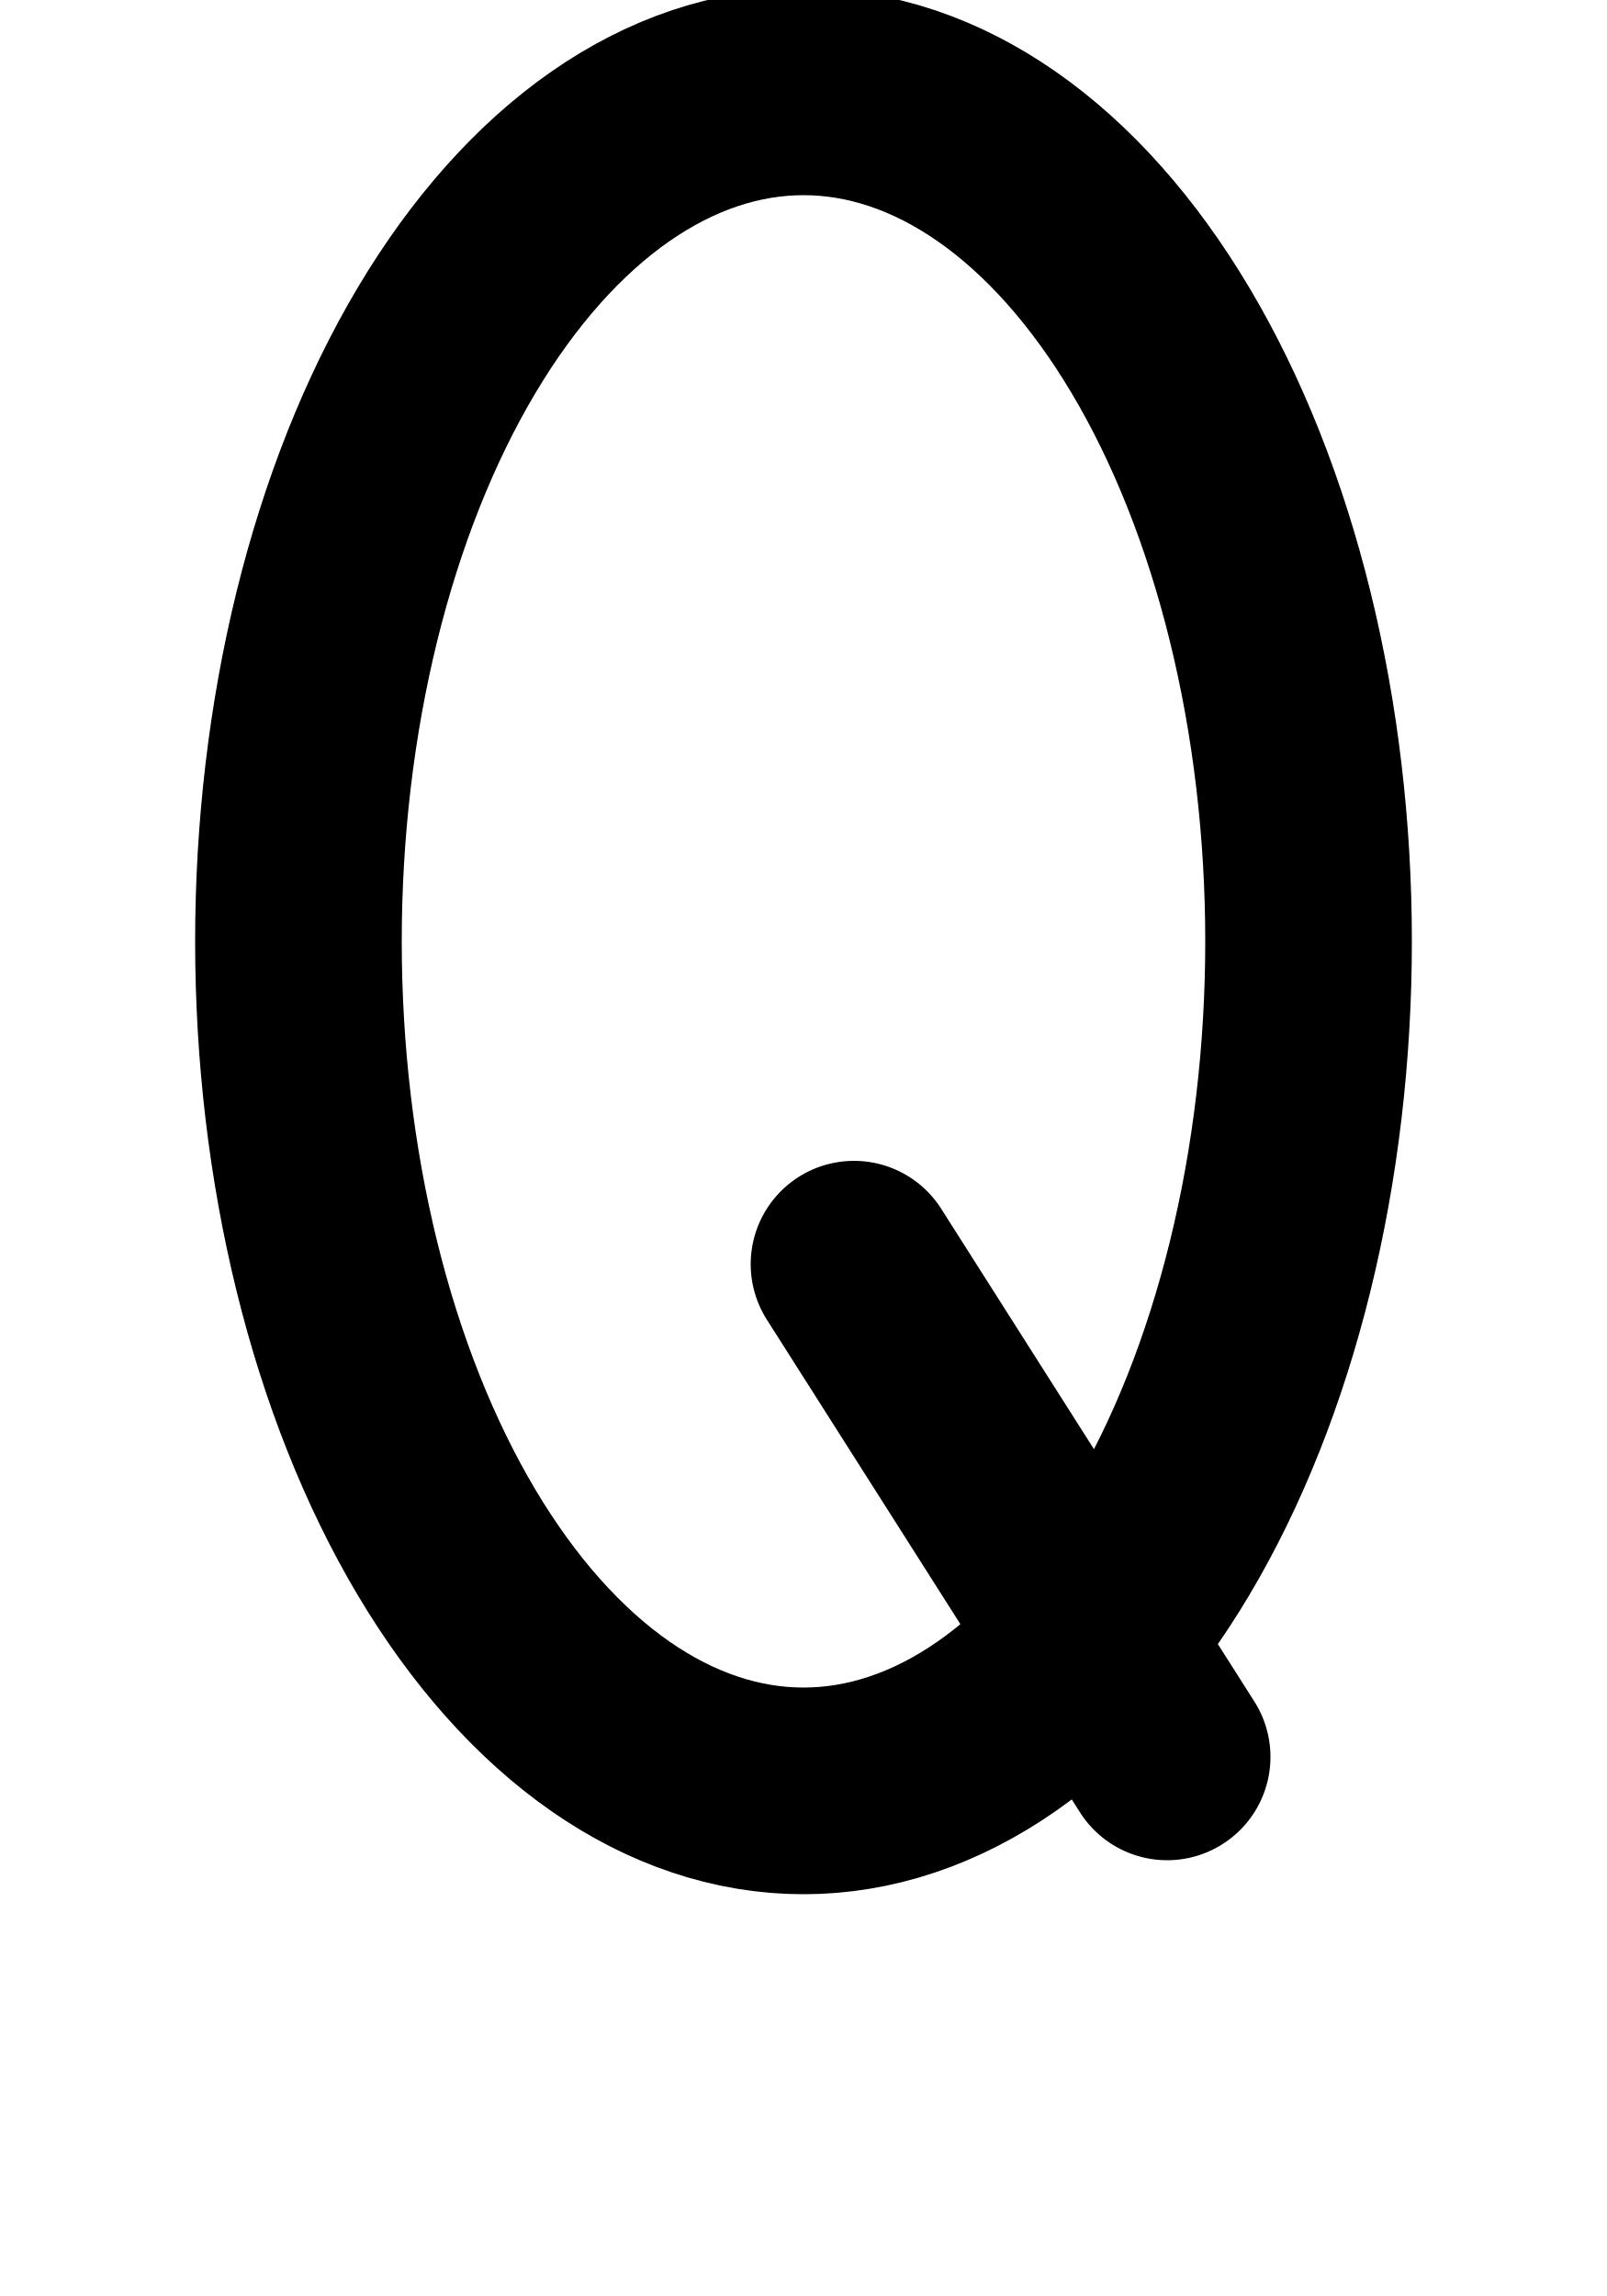
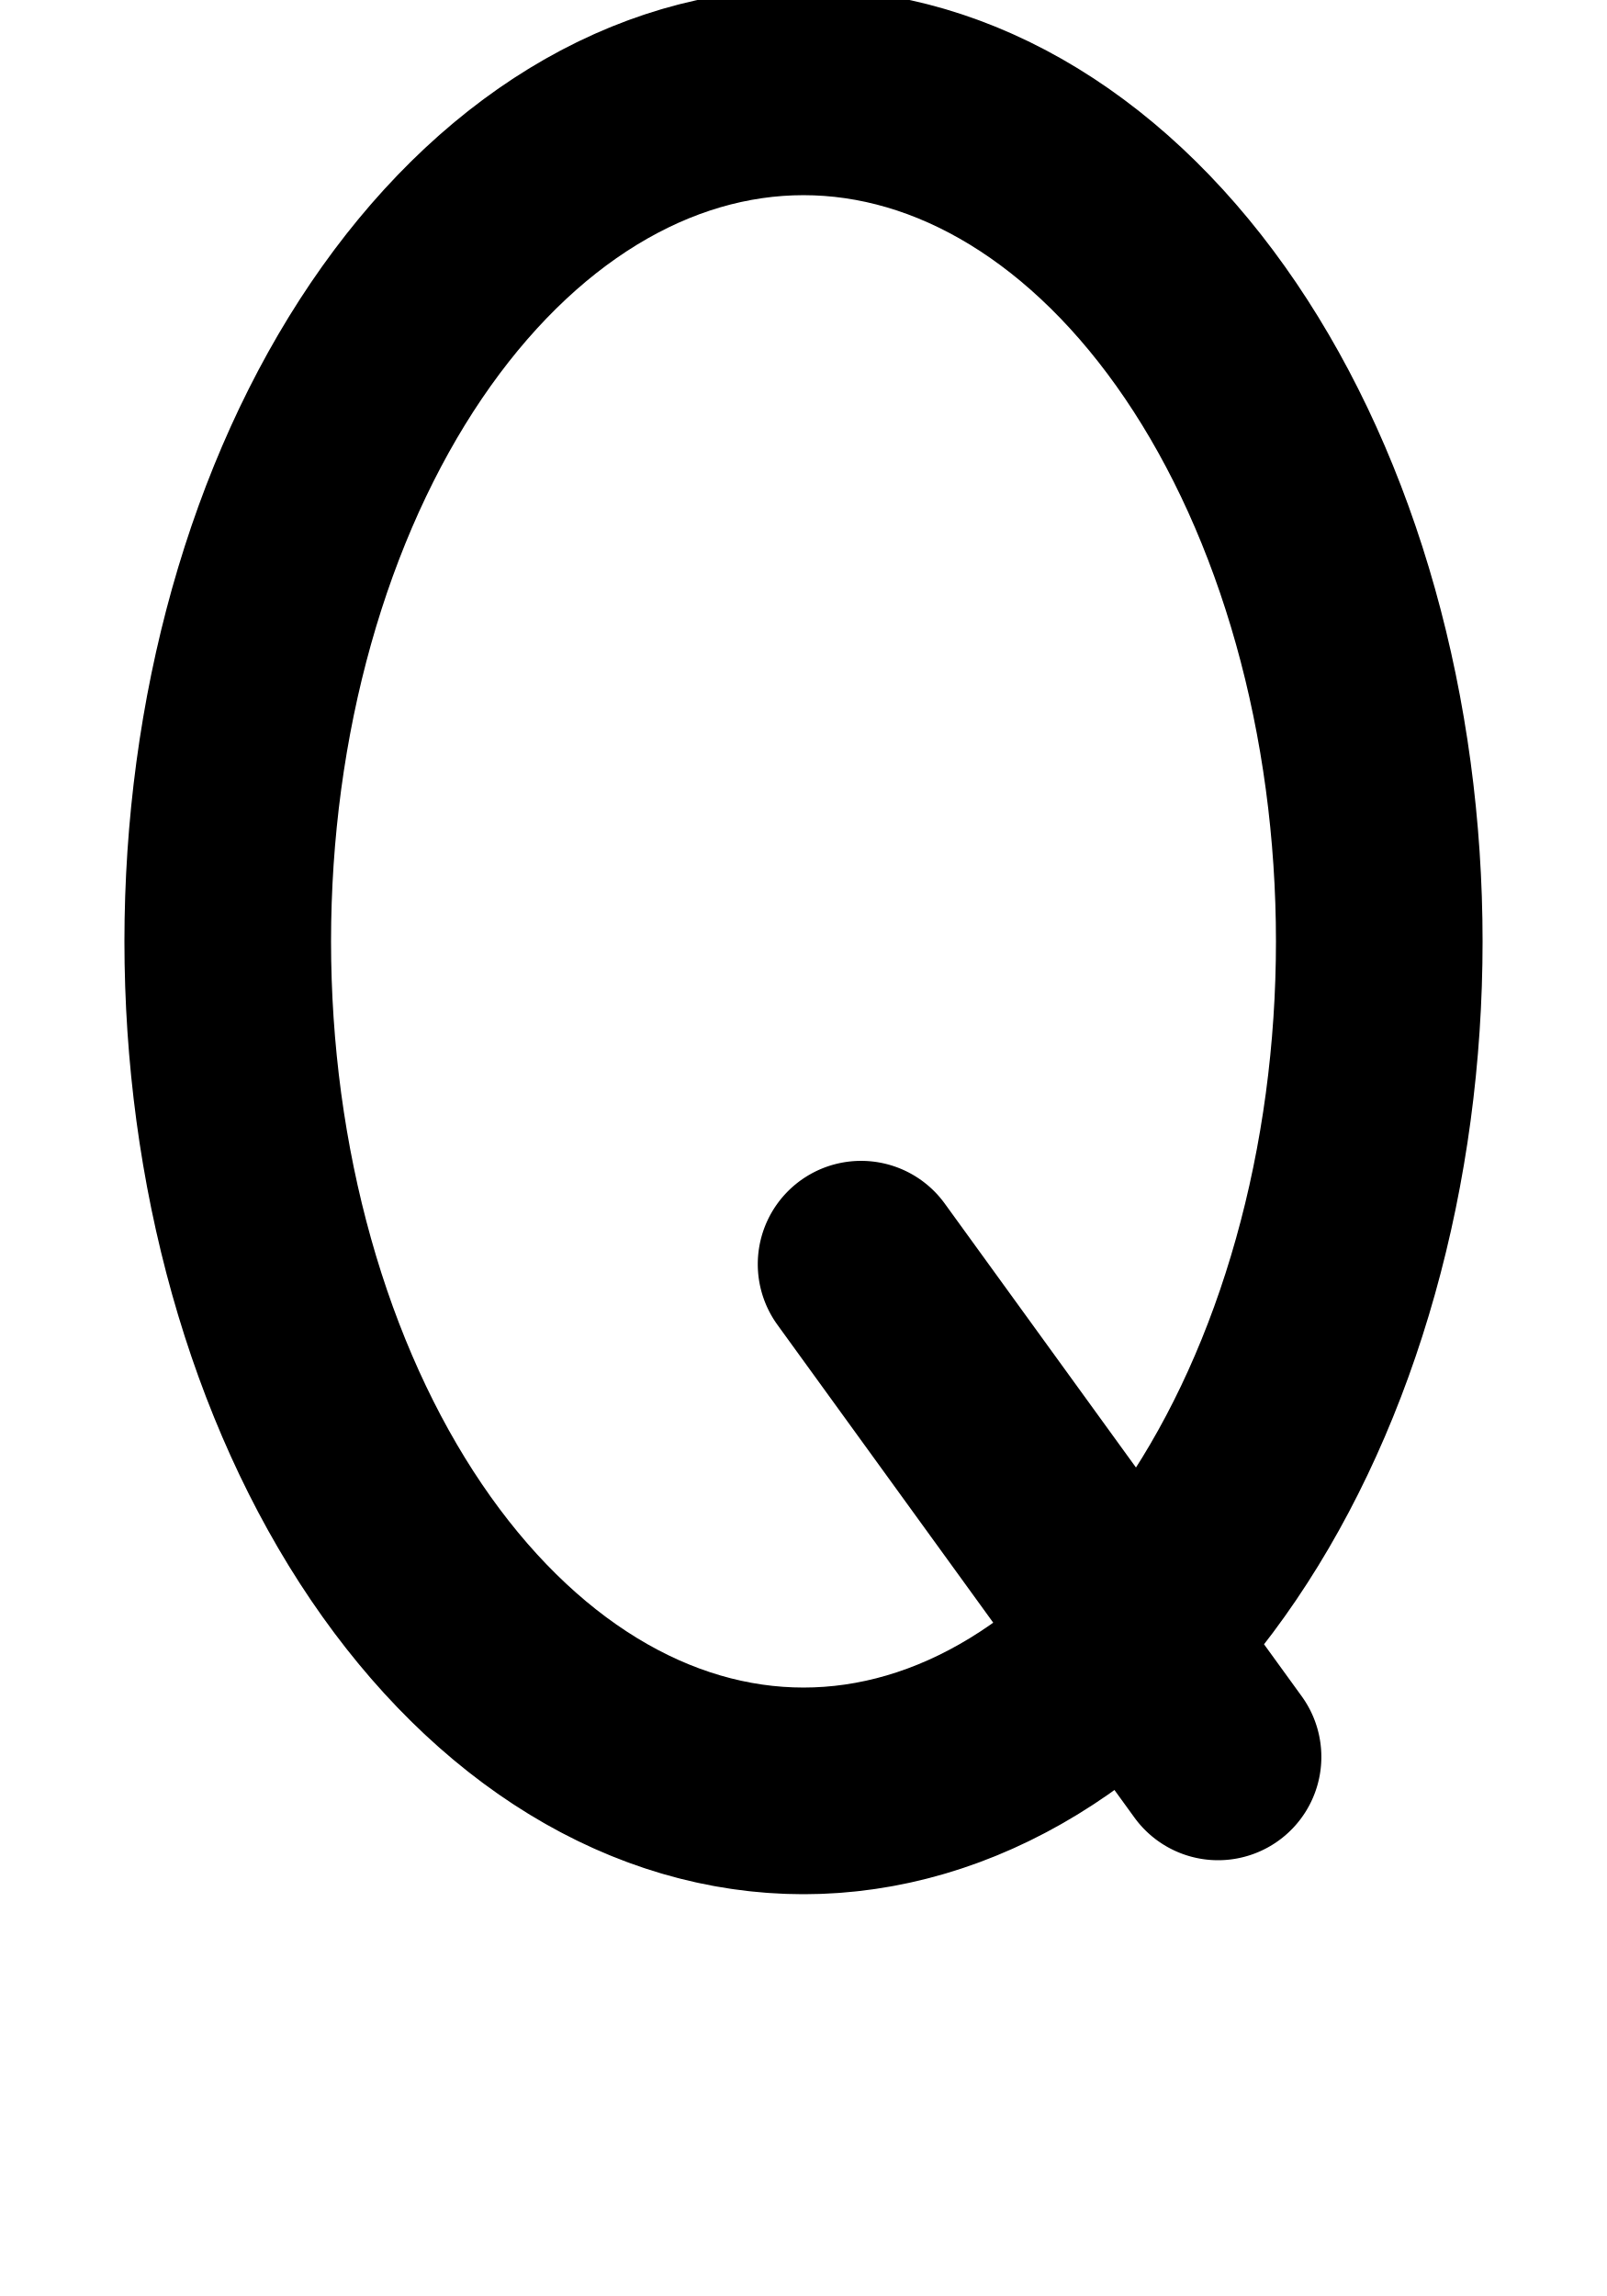
<svg xmlns="http://www.w3.org/2000/svg" viewBox="0 0 700.000 1000" width="700.000" height="1000">
-   <path d="M 614.999 409.672 L 614.933 400.591 L 614.923 399.934 L 614.724 390.860 L 614.705 390.202 L 614.374 381.138 L 614.345 380.480 L 613.882 371.433 L 613.843 370.773 L 613.248 361.747 L 613.199 361.086 L 612.473 352.088 L 612.414 351.424 L 611.557 342.458 L 611.488 341.793 L 610.500 332.865 L 610.420 332.196 L 609.302 323.312 L 609.212 322.641 L 607.965 313.805 L 607.864 313.130 L 606.488 304.349 L 606.376 303.670 L 604.872 294.948 L 604.749 294.265 L 603.118 285.608 L 602.983 284.920 L 601.227 276.333 L 601.079 275.639 L 599.198 267.127 L 599.038 266.429 L 597.033 257.997 L 596.859 257.293 L 594.732 248.946 L 594.545 248.236 L 592.296 239.980 L 592.095 239.263 L 589.726 231.102 L 589.510 230.378 L 587.023 222.318 L 586.791 221.587 L 584.187 213.631 L 583.938 212.893 L 581.220 205.047 L 580.954 204.301 L 578.121 196.570 L 577.837 195.816 L 574.893 188.204 L 574.590 187.442 L 571.535 179.954 L 571.212 179.183 L 568.049 171.823 L 567.705 171.043 L 564.436 163.816 L 564.070 163.028 L 560.696 155.938 L 560.307 155.140 L 556.830 148.192 L 556.416 147.385 L 552.840 140.582 L 552.400 139.766 L 548.725 133.113 L 548.258 132.288 L 544.487 125.788 L 543.991 124.954 L 540.126 118.612 L 539.600 117.769 L 535.644 111.589 L 535.085 110.738 L 531.041 104.722 L 530.448 103.863 L 526.317 98.017 L 525.689 97.150 L 521.473 91.476 L 520.808 90.603 L 516.511 85.104 L 515.806 84.225 L 511.430 78.905 L 510.684 78.022 L 506.232 72.885 L 505.442 71.998 L 500.916 67.046 L 500.081 66.157 L 495.485 61.393 L 494.603 60.504 L 489.938 55.931 L 489.006 55.044 L 484.276 50.666 L 483.294 49.783 L 478.501 45.601 L 477.466 44.724 L 472.613 40.741 L 471.524 39.875 L 466.615 36.093 L 465.469 35.240 L 460.507 31.662 L 459.304 30.824 L 454.291 27.452 L 453.031 26.635 L 447.970 23.471 L 446.652 22.678 L 441.546 19.724 L 440.170 18.960 L 435.023 16.217 L 433.589 15.486 L 428.403 12.957 L 426.913 12.264 L 421.692 9.949 L 420.922 9.617 L 420.147 9.298 L 414.893 7.200 L 414.098 6.891 L 413.296 6.597 L 408.014 4.716 L 407.193 4.433 L 406.367 4.166 L 401.059 2.503 L 400.215 2.248 L 399.366 2.010 L 394.035 0.567 L 393.170 0.342 L 392.301 0.135 L 386.951 -1.088 L 386.068 -1.280 L 385.181 -1.455 L 379.814 -2.456 L 378.916 -2.614 L 378.014 -2.754 L 372.634 -3.533 L 371.723 -3.655 L 370.809 -3.759 L 365.420 -4.316 L 364.499 -4.402 L 363.577 -4.468 L 358.181 -4.802 L 357.255 -4.850 L 356.328 -4.879 L 350.929 -4.990 L 350.000 -5.000 L 349.071 -4.990 L 343.672 -4.879 L 342.745 -4.850 L 341.819 -4.802 L 336.423 -4.468 L 335.501 -4.402 L 334.580 -4.316 L 329.191 -3.759 L 328.277 -3.655 L 327.366 -3.533 L 321.986 -2.754 L 321.084 -2.614 L 320.186 -2.456 L 314.819 -1.455 L 313.932 -1.280 L 313.049 -1.088 L 307.699 0.135 L 306.830 0.342 L 305.965 0.567 L 300.634 2.010 L 299.785 2.248 L 298.941 2.503 L 293.633 4.166 L 292.807 4.433 L 291.986 4.716 L 286.704 6.597 L 285.902 6.891 L 285.107 7.200 L 279.853 9.298 L 279.078 9.617 L 278.308 9.949 L 273.087 12.264 L 271.597 12.957 L 266.411 15.486 L 264.977 16.217 L 259.830 18.960 L 258.454 19.724 L 253.348 22.678 L 252.030 23.471 L 246.969 26.635 L 245.709 27.452 L 240.696 30.824 L 239.493 31.662 L 234.531 35.240 L 233.385 36.093 L 228.476 39.875 L 227.387 40.741 L 222.534 44.724 L 221.499 45.601 L 216.706 49.783 L 215.724 50.666 L 210.994 55.044 L 210.062 55.931 L 205.397 60.504 L 204.515 61.393 L 199.919 66.157 L 199.084 67.046 L 194.558 71.998 L 193.768 72.885 L 189.316 78.022 L 188.570 78.905 L 184.194 84.225 L 183.489 85.104 L 179.192 90.603 L 178.527 91.476 L 174.311 97.150 L 173.683 98.017 L 169.552 103.863 L 168.959 104.722 L 164.915 110.738 L 164.356 111.589 L 160.400 117.769 L 159.874 118.612 L 156.009 124.954 L 155.513 125.788 L 151.742 132.288 L 151.275 133.113 L 147.600 139.766 L 147.160 140.582 L 143.584 147.385 L 143.170 148.192 L 139.693 155.140 L 139.304 155.938 L 135.930 163.028 L 135.564 163.816 L 132.295 171.043 L 131.951 171.823 L 128.788 179.183 L 128.465 179.954 L 125.410 187.442 L 125.107 188.204 L 122.163 195.816 L 121.879 196.570 L 119.046 204.301 L 118.780 205.047 L 116.062 212.893 L 115.813 213.631 L 113.209 221.587 L 112.977 222.318 L 110.490 230.378 L 110.274 231.102 L 107.905 239.263 L 107.704 239.980 L 105.455 248.236 L 105.268 248.946 L 103.141 257.293 L 102.967 257.997 L 100.962 266.429 L 100.802 267.127 L 98.921 275.639 L 98.773 276.333 L 97.017 284.920 L 96.882 285.608 L 95.251 294.265 L 95.128 294.948 L 93.624 303.670 L 93.512 304.349 L 92.136 313.130 L 92.035 313.805 L 90.788 322.641 L 90.698 323.312 L 89.580 332.196 L 89.500 332.865 L 88.512 341.793 L 88.443 342.458 L 87.586 351.424 L 87.527 352.088 L 86.801 361.086 L 86.752 361.747 L 86.157 370.773 L 86.118 371.433 L 85.655 380.480 L 85.626 381.138 L 85.295 390.202 L 85.276 390.860 L 85.077 399.934 L 85.067 400.591 L 85.001 409.672 L 85.001 410.328 L 85.067 419.409 L 85.077 420.066 L 85.276 429.140 L 85.295 429.798 L 85.626 438.862 L 85.655 439.520 L 86.118 448.567 L 86.157 449.227 L 86.752 458.253 L 86.801 458.914 L 87.527 467.912 L 87.586 468.576 L 88.443 477.542 L 88.512 478.207 L 89.500 487.135 L 89.580 487.804 L 90.698 496.688 L 90.788 497.359 L 92.035 506.195 L 92.136 506.870 L 93.512 515.651 L 93.624 516.330 L 95.128 525.052 L 95.251 525.735 L 96.882 534.392 L 97.017 535.080 L 98.773 543.667 L 98.921 544.361 L 100.802 552.873 L 100.962 553.571 L 102.967 562.003 L 103.141 562.707 L 105.268 571.054 L 105.455 571.764 L 107.704 580.020 L 107.905 580.737 L 110.274 588.898 L 110.490 589.622 L 112.977 597.682 L 113.209 598.413 L 115.813 606.369 L 116.062 607.107 L 118.780 614.953 L 119.046 615.699 L 121.879 623.430 L 122.163 624.184 L 125.107 631.796 L 125.410 632.558 L 128.465 640.046 L 128.788 640.817 L 131.951 648.177 L 132.295 648.957 L 135.564 656.184 L 135.930 656.972 L 139.304 664.062 L 139.693 664.860 L 143.170 671.808 L 143.584 672.615 L 147.160 679.418 L 147.600 680.234 L 151.275 686.887 L 151.742 687.712 L 155.513 694.212 L 156.009 695.046 L 159.874 701.388 L 160.400 702.231 L 164.356 708.411 L 164.915 709.262 L 168.959 715.278 L 169.552 716.137 L 173.683 721.983 L 174.311 722.850 L 178.527 728.524 L 179.192 729.397 L 183.489 734.896 L 184.194 735.775 L 188.570 741.095 L 189.316 741.978 L 193.768 747.115 L 194.558 748.002 L 199.084 752.954 L 199.919 753.843 L 204.515 758.607 L 205.397 759.496 L 210.062 764.069 L 210.994 764.956 L 215.724 769.334 L 216.706 770.217 L 221.499 774.399 L 222.534 775.276 L 227.387 779.259 L 228.476 780.125 L 233.385 783.907 L 234.531 784.760 L 239.493 788.338 L 240.696 789.176 L 245.709 792.548 L 246.969 793.365 L 252.030 796.529 L 253.348 797.322 L 258.454 800.276 L 259.830 801.040 L 264.977 803.783 L 266.411 804.514 L 271.597 807.043 L 273.087 807.736 L 278.308 810.051 L 279.078 810.383 L 279.853 810.702 L 285.107 812.800 L 285.902 813.109 L 286.704 813.403 L 291.986 815.284 L 292.807 815.567 L 293.633 815.834 L 298.941 817.497 L 299.785 817.752 L 300.634 817.990 L 305.965 819.433 L 306.830 819.658 L 307.699 819.865 L 313.049 821.088 L 313.932 821.280 L 314.819 821.455 L 320.186 822.456 L 321.084 822.614 L 321.986 822.754 L 327.366 823.533 L 328.277 823.655 L 329.191 823.759 L 334.580 824.316 L 335.501 824.402 L 336.423 824.468 L 341.819 824.802 L 342.745 824.850 L 343.672 824.879 L 349.071 824.990 L 350.000 825.000 L 350.929 824.990 L 356.328 824.879 L 357.255 824.850 L 358.181 824.802 L 363.577 824.468 L 364.499 824.402 L 365.420 824.316 L 370.809 823.759 L 371.723 823.655 L 372.634 823.533 L 378.014 822.754 L 378.916 822.614 L 379.814 822.456 L 385.181 821.455 L 386.068 821.280 L 386.951 821.088 L 392.301 819.865 L 393.170 819.658 L 394.035 819.433 L 399.366 817.990 L 400.215 817.752 L 401.059 817.497 L 406.367 815.834 L 407.193 815.567 L 408.014 815.284 L 413.296 813.403 L 414.098 813.109 L 414.893 812.800 L 420.147 810.702 L 420.922 810.383 L 421.692 810.051 L 426.913 807.736 L 428.403 807.043 L 433.589 804.514 L 435.023 803.783 L 440.170 801.040 L 441.546 800.276 L 446.652 797.322 L 447.970 796.529 L 453.031 793.365 L 454.291 792.548 L 459.304 789.176 L 460.507 788.338 L 465.469 784.760 L 466.615 783.907 L 466.853 783.723 L 470.422 789.339 L 471.026 790.264 L 471.652 791.173 L 472.301 792.067 L 472.971 792.945 L 473.663 793.806 L 474.375 794.650 L 475.108 795.476 L 475.861 796.284 L 476.634 797.073 L 477.426 797.843 L 478.236 798.594 L 479.065 799.324 L 479.911 800.033 L 480.774 800.722 L 481.654 801.389 L 482.551 802.035 L 483.462 802.658 L 484.389 803.259 L 485.330 803.837 L 486.285 804.391 L 487.254 804.922 L 488.235 805.429 L 489.228 805.912 L 490.233 806.370 L 491.249 806.803 L 492.275 807.212 L 493.311 807.595 L 494.356 807.952 L 495.410 808.284 L 496.471 808.590 L 497.539 808.870 L 498.614 809.123 L 499.695 809.350 L 500.781 809.550 L 501.872 809.724 L 502.967 809.871 L 504.065 809.991 L 505.165 810.084 L 506.268 810.149 L 507.371 810.188 L 508.476 810.200 L 509.580 810.185 L 510.684 810.142 L 511.786 810.072 L 512.886 809.976 L 513.984 809.852 L 515.078 809.702 L 516.168 809.524 L 517.253 809.321 L 518.333 809.090 L 519.407 808.833 L 520.475 808.550 L 521.535 808.240 L 522.588 807.905 L 523.631 807.544 L 524.666 807.157 L 525.691 806.746 L 526.705 806.309 L 527.708 805.847 L 528.700 805.361 L 529.680 804.851 L 530.646 804.317 L 531.599 803.759 L 532.539 803.178 L 533.464 802.574 L 534.373 801.948 L 535.267 801.299 L 536.145 800.629 L 537.006 799.937 L 537.850 799.225 L 538.676 798.492 L 539.484 797.739 L 540.273 796.966 L 541.043 796.174 L 541.794 795.364 L 542.524 794.535 L 543.233 793.689 L 543.922 792.826 L 544.589 791.946 L 545.235 791.049 L 545.858 790.138 L 546.459 789.211 L 547.037 788.270 L 547.591 787.315 L 548.122 786.346 L 548.629 785.365 L 549.112 784.372 L 549.570 783.367 L 550.003 782.351 L 550.412 781.325 L 550.795 780.289 L 551.152 779.244 L 551.484 778.190 L 551.790 777.129 L 552.070 776.061 L 552.323 774.986 L 552.550 773.905 L 552.750 772.819 L 552.924 771.728 L 553.071 770.633 L 553.191 769.535 L 553.284 768.435 L 553.349 767.332 L 553.388 766.229 L 553.400 765.124 L 553.385 764.020 L 553.342 762.916 L 553.272 761.814 L 553.176 760.714 L 553.052 759.616 L 552.902 758.522 L 552.724 757.432 L 552.521 756.347 L 552.290 755.267 L 552.033 754.193 L 551.750 753.125 L 551.440 752.065 L 551.105 751.012 L 550.744 749.969 L 550.357 748.934 L 549.946 747.909 L 549.509 746.895 L 549.047 745.892 L 548.561 744.900 L 548.051 743.920 L 547.517 742.954 L 546.959 742.001 L 546.378 741.061 L 530.494 716.071 L 531.041 715.278 L 535.085 709.262 L 535.644 708.411 L 539.600 702.231 L 540.126 701.388 L 543.991 695.046 L 544.487 694.212 L 548.258 687.712 L 548.725 686.887 L 552.400 680.234 L 552.840 679.418 L 556.416 672.615 L 556.830 671.808 L 560.307 664.860 L 560.696 664.062 L 564.070 656.972 L 564.436 656.184 L 567.705 648.957 L 568.049 648.177 L 571.212 640.817 L 571.535 640.046 L 574.590 632.558 L 574.893 631.796 L 577.837 624.184 L 578.121 623.430 L 580.954 615.699 L 581.220 614.953 L 583.938 607.107 L 584.187 606.369 L 586.791 598.413 L 587.023 597.682 L 589.510 589.622 L 589.726 588.898 L 592.095 580.737 L 592.296 580.020 L 594.545 571.764 L 594.732 571.054 L 596.859 562.707 L 597.033 562.003 L 599.038 553.571 L 599.198 552.873 L 601.079 544.361 L 601.227 543.667 L 602.983 535.080 L 603.118 534.392 L 604.749 525.735 L 604.872 525.052 L 606.376 516.330 L 606.488 515.651 L 607.864 506.870 L 607.965 506.195 L 609.212 497.359 L 609.302 496.688 L 610.420 487.804 L 610.500 487.135 L 611.488 478.207 L 611.557 477.542 L 612.414 468.576 L 612.473 467.912 L 613.199 458.914 L 613.248 458.253 L 613.843 449.227 L 613.882 448.567 L 614.345 439.520 L 614.374 438.862 L 614.705 429.798 L 614.724 429.140 L 614.923 420.066 L 614.933 419.409 L 614.999 410.328 L 614.999 409.672 Z M 524.937 418.423 L 524.753 426.841 L 524.446 435.247 L 524.016 443.635 L 523.465 452.000 L 522.792 460.336 L 521.997 468.637 L 521.083 476.897 L 520.049 485.111 L 518.897 493.273 L 517.627 501.376 L 516.240 509.417 L 514.739 517.388 L 513.124 525.284 L 511.396 533.100 L 509.558 540.830 L 507.611 548.469 L 505.557 556.011 L 503.398 563.452 L 501.135 570.785 L 498.772 578.006 L 496.311 585.109 L 493.753 592.090 L 491.102 598.944 L 488.360 605.665 L 485.530 612.249 L 482.616 618.692 L 479.619 624.988 L 476.545 631.134 L 476.528 631.165 L 409.978 526.461 L 409.374 525.536 L 408.748 524.627 L 408.099 523.733 L 407.429 522.855 L 406.737 521.994 L 406.025 521.150 L 405.292 520.324 L 404.539 519.516 L 403.766 518.727 L 402.974 517.957 L 402.164 517.206 L 401.335 516.476 L 400.489 515.767 L 399.626 515.078 L 398.746 514.411 L 397.849 513.765 L 396.938 513.142 L 396.011 512.541 L 395.070 511.963 L 394.115 511.409 L 393.146 510.878 L 392.165 510.371 L 391.172 509.888 L 390.167 509.430 L 389.151 508.997 L 388.125 508.588 L 387.089 508.205 L 386.044 507.848 L 384.990 507.516 L 383.929 507.210 L 382.861 506.930 L 381.786 506.677 L 380.705 506.450 L 379.619 506.250 L 378.528 506.076 L 377.433 505.929 L 376.335 505.809 L 375.235 505.716 L 374.132 505.651 L 373.029 505.612 L 371.924 505.600 L 370.820 505.615 L 369.716 505.658 L 368.614 505.728 L 367.514 505.824 L 366.416 505.948 L 365.322 506.098 L 364.232 506.276 L 363.147 506.479 L 362.067 506.710 L 360.993 506.967 L 359.925 507.250 L 358.865 507.560 L 357.812 507.895 L 356.769 508.256 L 355.734 508.643 L 354.709 509.054 L 353.695 509.491 L 352.692 509.953 L 351.700 510.439 L 350.720 510.949 L 349.754 511.483 L 348.801 512.041 L 347.861 512.622 L 346.936 513.226 L 346.027 513.852 L 345.133 514.501 L 344.255 515.171 L 343.394 515.863 L 342.550 516.575 L 341.724 517.308 L 340.916 518.061 L 340.127 518.834 L 339.357 519.626 L 338.606 520.436 L 337.876 521.265 L 337.167 522.111 L 336.478 522.974 L 335.811 523.854 L 335.165 524.751 L 334.542 525.662 L 333.941 526.589 L 333.363 527.530 L 332.809 528.485 L 332.278 529.454 L 331.771 530.435 L 331.288 531.428 L 330.830 532.433 L 330.397 533.449 L 329.988 534.475 L 329.605 535.511 L 329.248 536.556 L 328.916 537.610 L 328.610 538.671 L 328.330 539.739 L 328.077 540.814 L 327.850 541.895 L 327.650 542.981 L 327.476 544.072 L 327.329 545.167 L 327.209 546.265 L 327.116 547.365 L 327.051 548.468 L 327.012 549.571 L 327.000 550.676 L 327.015 551.780 L 327.058 552.884 L 327.128 553.986 L 327.224 555.086 L 327.348 556.184 L 327.498 557.278 L 327.676 558.368 L 327.879 559.453 L 328.110 560.533 L 328.367 561.607 L 328.650 562.675 L 328.960 563.735 L 329.295 564.788 L 329.656 565.831 L 330.043 566.866 L 330.454 567.891 L 330.891 568.905 L 331.353 569.908 L 331.839 570.900 L 332.349 571.880 L 332.883 572.846 L 333.441 573.799 L 334.022 574.739 L 418.329 707.380 L 416.049 709.252 L 412.257 712.173 L 408.468 714.904 L 404.686 717.448 L 400.914 719.806 L 397.155 721.981 L 393.413 723.975 L 389.689 725.791 L 385.986 727.432 L 382.304 728.903 L 378.644 730.206 L 375.006 731.345 L 371.389 732.324 L 367.791 733.146 L 364.210 733.814 L 360.644 734.330 L 357.090 734.698 L 353.543 734.917 L 350.000 734.990 L 346.457 734.917 L 342.910 734.698 L 339.356 734.330 L 335.790 733.814 L 332.209 733.146 L 328.611 732.324 L 324.994 731.345 L 321.356 730.206 L 317.696 728.903 L 314.014 727.432 L 310.311 725.791 L 306.587 723.975 L 302.845 721.981 L 299.086 719.806 L 295.314 717.448 L 291.532 714.904 L 287.743 712.173 L 283.951 709.252 L 280.161 706.141 L 276.377 702.839 L 272.603 699.346 L 268.845 695.661 L 265.106 691.787 L 261.392 687.723 L 257.707 683.472 L 254.056 679.034 L 250.444 674.411 L 246.875 669.607 L 243.353 664.624 L 239.884 659.464 L 236.470 654.131 L 233.116 648.627 L 229.827 642.958 L 226.605 637.125 L 223.455 631.134 L 220.381 624.988 L 217.384 618.692 L 214.470 612.249 L 211.640 605.665 L 208.898 598.944 L 206.247 592.090 L 203.689 585.109 L 201.228 578.006 L 198.865 570.785 L 196.602 563.452 L 194.443 556.011 L 192.389 548.469 L 190.442 540.830 L 188.604 533.100 L 186.876 525.284 L 185.261 517.388 L 183.760 509.417 L 182.373 501.376 L 181.103 493.273 L 179.951 485.111 L 178.917 476.897 L 178.003 468.637 L 177.208 460.336 L 176.535 452.000 L 175.984 443.635 L 175.554 435.247 L 175.247 426.841 L 175.063 418.423 L 175.001 410.000 L 175.063 401.577 L 175.247 393.159 L 175.554 384.753 L 175.984 376.365 L 176.535 368.000 L 177.208 359.664 L 178.003 351.363 L 178.917 343.103 L 179.951 334.889 L 181.103 326.727 L 182.373 318.624 L 183.760 310.583 L 185.261 302.612 L 186.876 294.716 L 188.604 286.900 L 190.442 279.170 L 192.389 271.531 L 194.443 263.989 L 196.602 256.548 L 198.865 249.215 L 201.228 241.994 L 203.689 234.891 L 206.247 227.910 L 208.898 221.056 L 211.640 214.335 L 214.470 207.751 L 217.384 201.308 L 220.381 195.012 L 223.455 188.866 L 226.605 182.875 L 229.827 177.042 L 233.116 171.373 L 236.470 165.869 L 239.884 160.536 L 243.353 155.376 L 246.875 150.393 L 250.444 145.589 L 254.056 140.966 L 257.707 136.528 L 261.392 132.277 L 265.106 128.213 L 268.845 124.339 L 272.603 120.654 L 276.377 117.161 L 280.161 113.859 L 283.951 110.748 L 287.743 107.827 L 291.532 105.096 L 295.314 102.552 L 299.086 100.194 L 302.845 98.019 L 306.587 96.025 L 310.311 94.209 L 314.014 92.568 L 317.696 91.097 L 321.356 89.794 L 324.994 88.655 L 328.611 87.676 L 332.209 86.854 L 335.790 86.186 L 339.356 85.670 L 342.910 85.302 L 346.457 85.083 L 350.000 85.010 L 353.543 85.083 L 357.090 85.302 L 360.644 85.670 L 364.210 86.186 L 367.791 86.854 L 371.389 87.676 L 375.006 88.655 L 378.644 89.794 L 382.304 91.097 L 385.986 92.568 L 389.689 94.209 L 393.413 96.025 L 397.155 98.019 L 400.914 100.194 L 404.686 102.552 L 408.468 105.096 L 412.257 107.827 L 416.049 110.748 L 419.839 113.859 L 423.623 117.161 L 427.397 120.654 L 431.155 124.339 L 434.894 128.213 L 438.608 132.277 L 442.293 136.528 L 445.944 140.966 L 449.556 145.589 L 453.125 150.393 L 456.647 155.376 L 460.116 160.536 L 463.530 165.869 L 466.884 171.373 L 470.173 177.042 L 473.395 182.875 L 476.545 188.866 L 479.619 195.012 L 482.616 201.308 L 485.530 207.751 L 488.360 214.335 L 491.102 221.056 L 493.753 227.910 L 496.311 234.891 L 498.772 241.994 L 501.135 249.215 L 503.398 256.548 L 505.557 263.989 L 507.611 271.531 L 509.558 279.170 L 511.396 286.900 L 513.124 294.716 L 514.739 302.612 L 516.240 310.583 L 517.627 318.624 L 518.897 326.727 L 520.049 334.889 L 521.083 343.103 L 521.997 351.363 L 522.792 359.664 L 523.465 368.000 L 524.016 376.365 L 524.446 384.753 L 524.753 393.159 L 524.937 401.577 L 524.999 410.000 L 524.937 418.423 Z" fill="black" fill-rule="evenodd" />
+   <path d="M 645.798 409.626 L 645.723 400.545 L 645.710 399.797 L 645.484 390.722 L 645.459 389.973 L 645.081 380.909 L 645.044 380.159 L 644.516 371.111 L 644.466 370.360 L 643.787 361.335 L 643.724 360.583 L 642.896 351.584 L 642.820 350.831 L 641.842 341.865 L 641.753 341.110 L 640.627 332.182 L 640.525 331.425 L 639.250 322.541 L 639.134 321.781 L 637.712 312.945 L 637.582 312.183 L 636.014 303.402 L 635.870 302.637 L 634.156 293.915 L 633.998 293.147 L 632.139 284.490 L 631.966 283.718 L 629.963 275.131 L 629.775 274.356 L 627.631 265.844 L 627.427 265.065 L 625.142 256.634 L 624.922 255.851 L 622.497 247.505 L 622.260 246.718 L 619.697 238.462 L 619.443 237.671 L 616.743 229.510 L 616.472 228.714 L 613.637 220.654 L 613.347 219.854 L 610.379 211.898 L 610.070 211.094 L 606.971 203.248 L 606.642 202.439 L 603.413 194.708 L 603.064 193.894 L 599.707 186.282 L 599.336 185.463 L 595.854 177.975 L 595.461 177.152 L 591.855 169.793 L 591.439 168.965 L 587.712 161.738 L 587.272 160.906 L 583.425 153.816 L 582.960 152.980 L 578.997 146.032 L 578.506 145.192 L 574.428 138.389 L 573.910 137.545 L 569.721 130.892 L 569.174 130.045 L 564.876 123.546 L 564.300 122.697 L 559.894 116.355 L 559.288 115.504 L 554.778 109.323 L 554.141 108.471 L 549.530 102.455 L 548.859 101.602 L 544.149 95.756 L 543.445 94.903 L 538.639 89.229 L 537.900 88.378 L 533.001 82.879 L 532.226 82.031 L 527.237 76.711 L 526.424 75.867 L 521.348 70.729 L 520.497 69.890 L 515.338 64.938 L 514.447 64.106 L 509.206 59.342 L 508.275 58.519 L 502.957 53.946 L 501.985 53.134 L 496.592 48.755 L 495.578 47.955 L 490.114 43.773 L 489.057 42.989 L 483.525 39.006 L 482.426 38.238 L 476.829 34.457 L 475.687 33.710 L 470.029 30.132 L 468.843 29.407 L 463.128 26.035 L 461.899 25.336 L 456.129 22.172 L 454.858 21.501 L 449.037 18.547 L 447.725 17.907 L 441.857 15.165 L 440.504 14.559 L 434.592 12.030 L 433.200 11.462 L 427.248 9.148 L 425.819 8.620 L 419.830 6.521 L 418.366 6.036 L 412.344 4.156 L 410.848 3.717 L 404.796 2.054 L 403.270 1.664 L 397.193 0.221 L 395.641 -0.118 L 389.541 -1.340 L 387.966 -1.627 L 381.848 -2.628 L 380.254 -2.860 L 374.121 -3.639 L 372.512 -3.814 L 366.368 -4.371 L 364.748 -4.488 L 358.597 -4.822 L 356.970 -4.881 L 350.815 -4.993 L 349.185 -4.993 L 343.030 -4.881 L 341.403 -4.822 L 335.252 -4.488 L 333.632 -4.371 L 327.488 -3.814 L 325.879 -3.639 L 319.746 -2.860 L 318.152 -2.628 L 312.034 -1.627 L 310.459 -1.340 L 304.359 -0.118 L 302.807 0.221 L 296.730 1.664 L 295.204 2.054 L 289.152 3.717 L 287.656 4.156 L 281.634 6.036 L 280.170 6.521 L 274.181 8.620 L 272.752 9.148 L 266.800 11.462 L 265.408 12.030 L 259.496 14.559 L 258.143 15.165 L 252.275 17.907 L 250.963 18.547 L 245.142 21.501 L 243.871 22.172 L 238.101 25.336 L 236.872 26.035 L 231.157 29.407 L 229.971 30.132 L 224.313 33.710 L 223.171 34.457 L 217.574 38.238 L 216.475 39.006 L 210.943 42.989 L 209.886 43.773 L 204.422 47.955 L 203.408 48.755 L 198.015 53.134 L 197.043 53.946 L 191.725 58.519 L 190.794 59.342 L 185.553 64.106 L 184.662 64.938 L 179.503 69.890 L 178.652 70.729 L 173.576 75.867 L 172.763 76.711 L 167.774 82.031 L 166.999 82.879 L 162.100 88.378 L 161.361 89.229 L 156.555 94.903 L 155.851 95.756 L 151.141 101.602 L 150.470 102.455 L 145.859 108.471 L 145.222 109.323 L 140.712 115.504 L 140.106 116.355 L 135.700 122.697 L 135.124 123.546 L 130.826 130.045 L 130.279 130.892 L 126.090 137.545 L 125.572 138.389 L 121.494 145.192 L 121.003 146.032 L 117.040 152.980 L 116.575 153.816 L 112.728 160.906 L 112.288 161.738 L 108.561 168.965 L 108.145 169.793 L 104.539 177.152 L 104.146 177.975 L 100.664 185.463 L 100.293 186.282 L 96.936 193.894 L 96.587 194.708 L 93.358 202.439 L 93.029 203.248 L 89.930 211.094 L 89.621 211.898 L 86.653 219.854 L 86.363 220.654 L 83.528 228.714 L 83.257 229.510 L 80.557 237.671 L 80.303 238.462 L 77.740 246.718 L 77.503 247.505 L 75.078 255.851 L 74.858 256.634 L 72.573 265.065 L 72.369 265.844 L 70.225 274.356 L 70.037 275.131 L 68.034 283.718 L 67.861 284.490 L 66.002 293.147 L 65.844 293.915 L 64.130 302.637 L 63.986 303.402 L 62.418 312.183 L 62.288 312.945 L 60.866 321.781 L 60.750 322.541 L 59.475 331.425 L 59.373 332.182 L 58.247 341.110 L 58.158 341.865 L 57.180 350.831 L 57.104 351.584 L 56.276 360.583 L 56.213 361.335 L 55.534 370.360 L 55.484 371.111 L 54.956 380.159 L 54.919 380.909 L 54.541 389.973 L 54.516 390.722 L 54.290 399.797 L 54.277 400.545 L 54.202 409.626 L 54.202 410.374 L 54.277 419.455 L 54.290 420.203 L 54.516 429.278 L 54.541 430.027 L 54.919 439.091 L 54.956 439.841 L 55.484 448.889 L 55.534 449.640 L 56.213 458.665 L 56.276 459.417 L 57.104 468.416 L 57.180 469.169 L 58.158 478.135 L 58.247 478.890 L 59.373 487.818 L 59.475 488.575 L 60.750 497.459 L 60.866 498.219 L 62.288 507.055 L 62.418 507.817 L 63.986 516.598 L 64.130 517.363 L 65.844 526.085 L 66.002 526.853 L 67.861 535.510 L 68.034 536.282 L 70.037 544.869 L 70.225 545.644 L 72.369 554.156 L 72.573 554.935 L 74.858 563.366 L 75.078 564.149 L 77.503 572.495 L 77.740 573.282 L 80.303 581.538 L 80.557 582.329 L 83.257 590.490 L 83.528 591.286 L 86.363 599.346 L 86.653 600.146 L 89.621 608.102 L 89.930 608.906 L 93.029 616.752 L 93.358 617.561 L 96.587 625.292 L 96.936 626.106 L 100.293 633.718 L 100.664 634.537 L 104.146 642.025 L 104.539 642.848 L 108.145 650.207 L 108.561 651.035 L 112.288 658.262 L 112.728 659.094 L 116.575 666.184 L 117.040 667.020 L 121.003 673.968 L 121.494 674.808 L 125.572 681.611 L 126.090 682.455 L 130.279 689.108 L 130.826 689.955 L 135.124 696.454 L 135.700 697.303 L 140.106 703.645 L 140.712 704.496 L 145.222 710.677 L 145.859 711.529 L 150.470 717.545 L 151.141 718.398 L 155.851 724.244 L 156.555 725.097 L 161.361 730.771 L 162.100 731.622 L 166.999 737.121 L 167.774 737.969 L 172.763 743.289 L 173.576 744.133 L 178.652 749.271 L 179.503 750.110 L 184.662 755.062 L 185.553 755.894 L 190.794 760.658 L 191.725 761.481 L 197.043 766.054 L 198.015 766.866 L 203.408 771.245 L 204.422 772.045 L 209.886 776.227 L 210.943 777.011 L 216.475 780.994 L 217.574 781.762 L 223.171 785.543 L 224.313 786.290 L 229.971 789.868 L 231.157 790.593 L 236.872 793.965 L 238.101 794.664 L 243.871 797.828 L 245.142 798.499 L 250.963 801.453 L 252.275 802.093 L 258.143 804.835 L 259.496 805.441 L 265.408 807.970 L 266.800 808.538 L 272.752 810.852 L 274.181 811.380 L 280.170 813.479 L 281.634 813.964 L 287.656 815.844 L 289.152 816.283 L 295.204 817.946 L 296.730 818.336 L 302.807 819.779 L 304.359 820.118 L 310.459 821.340 L 312.034 821.627 L 318.152 822.628 L 319.746 822.860 L 325.879 823.639 L 327.488 823.814 L 333.632 824.371 L 335.252 824.488 L 341.403 824.822 L 343.030 824.881 L 349.185 824.993 L 350.815 824.993 L 356.970 824.881 L 358.597 824.822 L 364.748 824.488 L 366.368 824.371 L 372.512 823.814 L 374.121 823.639 L 380.254 822.860 L 381.848 822.628 L 387.966 821.627 L 389.541 821.340 L 395.641 820.118 L 397.193 819.779 L 403.270 818.336 L 404.796 817.946 L 410.848 816.283 L 412.344 815.844 L 418.366 813.964 L 419.830 813.479 L 425.819 811.380 L 427.248 810.852 L 433.200 808.538 L 434.592 807.970 L 440.504 805.441 L 441.857 804.835 L 447.725 802.093 L 449.037 801.453 L 454.858 798.499 L 456.129 797.828 L 461.899 794.664 L 463.128 793.965 L 468.843 790.593 L 470.029 789.868 L 475.687 786.290 L 476.829 785.543 L 482.426 781.762 L 483.525 780.994 L 485.447 779.611 L 494.136 791.604 L 494.795 792.490 L 495.476 793.360 L 496.177 794.213 L 496.900 795.048 L 497.642 795.866 L 498.405 796.665 L 499.187 797.445 L 499.988 798.205 L 500.807 798.946 L 501.644 799.666 L 502.499 800.366 L 503.370 801.045 L 504.258 801.701 L 505.162 802.336 L 506.081 802.949 L 507.014 803.539 L 507.962 804.105 L 508.924 804.649 L 509.899 805.168 L 510.886 805.663 L 511.885 806.134 L 512.895 806.581 L 513.916 807.002 L 514.947 807.399 L 515.987 807.769 L 517.036 808.115 L 518.093 808.434 L 519.158 808.727 L 520.230 808.994 L 521.308 809.235 L 522.391 809.449 L 523.479 809.637 L 524.572 809.798 L 525.668 809.932 L 526.768 810.039 L 527.869 810.119 L 528.972 810.171 L 530.077 810.197 L 531.181 810.196 L 532.285 810.168 L 533.388 810.112 L 534.489 810.030 L 535.588 809.920 L 536.684 809.783 L 537.777 809.620 L 538.865 809.430 L 539.948 809.213 L 541.025 808.970 L 542.096 808.700 L 543.160 808.405 L 544.217 808.083 L 545.265 807.735 L 546.304 807.362 L 547.334 806.963 L 548.354 806.539 L 549.363 806.091 L 550.361 805.617 L 551.347 805.119 L 552.320 804.598 L 553.281 804.052 L 554.227 803.483 L 555.160 802.891 L 556.077 802.277 L 556.980 801.640 L 557.866 800.981 L 558.736 800.300 L 559.589 799.599 L 560.424 798.876 L 561.242 798.134 L 562.041 797.371 L 562.821 796.589 L 563.581 795.788 L 564.322 794.969 L 565.042 794.132 L 565.742 793.277 L 566.421 792.406 L 567.077 791.518 L 567.712 790.614 L 568.325 789.695 L 568.915 788.762 L 569.481 787.814 L 570.025 786.852 L 570.544 785.877 L 571.039 784.890 L 571.510 783.891 L 571.957 782.881 L 572.378 781.860 L 572.775 780.829 L 573.145 779.789 L 573.491 778.740 L 573.810 777.683 L 574.103 776.618 L 574.370 775.546 L 574.611 774.468 L 574.825 773.385 L 575.013 772.297 L 575.174 771.204 L 575.308 770.108 L 575.415 769.008 L 575.495 767.907 L 575.547 766.804 L 575.573 765.699 L 575.572 764.595 L 575.544 763.491 L 575.488 762.388 L 575.406 761.287 L 575.296 760.188 L 575.159 759.092 L 574.996 757.999 L 574.806 756.911 L 574.589 755.828 L 574.346 754.751 L 574.076 753.680 L 573.781 752.616 L 573.459 751.559 L 573.111 750.511 L 572.738 749.472 L 572.339 748.442 L 571.915 747.422 L 571.467 746.413 L 570.993 745.415 L 570.495 744.429 L 569.974 743.456 L 569.428 742.495 L 568.859 741.549 L 568.267 740.616 L 567.653 739.699 L 567.016 738.796 L 550.603 716.145 L 554.141 711.529 L 554.778 710.677 L 559.288 704.496 L 559.894 703.645 L 564.300 697.303 L 564.876 696.454 L 569.174 689.955 L 569.721 689.108 L 573.910 682.455 L 574.428 681.611 L 578.506 674.808 L 578.997 673.968 L 582.960 667.020 L 583.425 666.184 L 587.272 659.094 L 587.712 658.262 L 591.439 651.035 L 591.855 650.207 L 595.461 642.848 L 595.854 642.025 L 599.336 634.537 L 599.707 633.718 L 603.064 626.106 L 603.413 625.292 L 606.642 617.561 L 606.971 616.752 L 610.070 608.906 L 610.379 608.102 L 613.347 600.146 L 613.637 599.346 L 616.472 591.286 L 616.743 590.490 L 619.443 582.329 L 619.697 581.538 L 622.260 573.282 L 622.497 572.495 L 624.922 564.149 L 625.142 563.366 L 627.427 554.935 L 627.631 554.156 L 629.775 545.644 L 629.963 544.869 L 631.966 536.282 L 632.139 535.510 L 633.998 526.853 L 634.156 526.085 L 635.870 517.363 L 636.014 516.598 L 637.582 507.817 L 637.712 507.055 L 639.134 498.219 L 639.250 497.459 L 640.525 488.575 L 640.627 487.818 L 641.753 478.890 L 641.842 478.135 L 642.820 469.169 L 642.896 468.416 L 643.724 459.417 L 643.787 458.665 L 644.466 449.640 L 644.516 448.889 L 645.044 439.841 L 645.081 439.091 L 645.459 430.027 L 645.484 429.278 L 645.710 420.203 L 645.723 419.455 L 645.798 410.374 L 645.798 409.626 Z M 555.729 418.331 L 555.521 426.657 L 555.175 434.971 L 554.691 443.268 L 554.069 451.542 L 553.310 459.788 L 552.414 467.999 L 551.383 476.170 L 550.217 484.295 L 548.917 492.369 L 547.485 500.386 L 545.921 508.341 L 544.228 516.228 L 542.406 524.041 L 540.457 531.776 L 538.383 539.427 L 536.186 546.989 L 533.867 554.456 L 531.430 561.823 L 528.876 569.086 L 526.207 576.239 L 523.426 583.278 L 520.536 590.197 L 517.540 596.993 L 514.439 603.660 L 511.238 610.194 L 507.939 616.591 L 504.545 622.847 L 501.060 628.957 L 497.487 634.918 L 494.818 639.157 L 411.520 524.196 L 410.861 523.310 L 410.180 522.440 L 409.479 521.587 L 408.756 520.752 L 408.014 519.934 L 407.251 519.135 L 406.469 518.355 L 405.668 517.595 L 404.849 516.854 L 404.012 516.134 L 403.157 515.434 L 402.286 514.755 L 401.398 514.099 L 400.494 513.464 L 399.575 512.851 L 398.642 512.261 L 397.694 511.695 L 396.732 511.151 L 395.757 510.632 L 394.770 510.137 L 393.771 509.666 L 392.761 509.219 L 391.740 508.798 L 390.709 508.401 L 389.669 508.031 L 388.620 507.685 L 387.563 507.366 L 386.498 507.073 L 385.426 506.806 L 384.348 506.565 L 383.265 506.351 L 382.177 506.163 L 381.084 506.002 L 379.988 505.868 L 378.888 505.761 L 377.787 505.681 L 376.684 505.629 L 375.579 505.603 L 374.475 505.604 L 373.371 505.632 L 372.268 505.688 L 371.167 505.770 L 370.068 505.880 L 368.972 506.017 L 367.879 506.180 L 366.791 506.370 L 365.708 506.587 L 364.631 506.830 L 363.560 507.100 L 362.496 507.395 L 361.439 507.717 L 360.391 508.065 L 359.352 508.438 L 358.322 508.837 L 357.302 509.261 L 356.293 509.709 L 355.295 510.183 L 354.309 510.681 L 353.336 511.202 L 352.375 511.748 L 351.429 512.317 L 350.496 512.909 L 349.579 513.523 L 348.676 514.160 L 347.790 514.819 L 346.920 515.500 L 346.067 516.201 L 345.232 516.924 L 344.414 517.666 L 343.615 518.429 L 342.835 519.211 L 342.075 520.012 L 341.334 520.831 L 340.614 521.668 L 339.914 522.523 L 339.235 523.394 L 338.579 524.282 L 337.944 525.186 L 337.331 526.105 L 336.741 527.038 L 336.175 527.986 L 335.631 528.948 L 335.112 529.923 L 334.617 530.910 L 334.146 531.909 L 333.699 532.919 L 333.278 533.940 L 332.881 534.971 L 332.511 536.011 L 332.165 537.060 L 331.846 538.117 L 331.553 539.182 L 331.286 540.254 L 331.045 541.332 L 330.831 542.415 L 330.643 543.503 L 330.482 544.596 L 330.348 545.692 L 330.241 546.792 L 330.161 547.893 L 330.109 548.996 L 330.083 550.101 L 330.084 551.205 L 330.112 552.309 L 330.168 553.412 L 330.250 554.513 L 330.360 555.612 L 330.497 556.708 L 330.660 557.801 L 330.850 558.889 L 331.067 559.972 L 331.310 561.049 L 331.580 562.120 L 331.875 563.184 L 332.197 564.241 L 332.545 565.289 L 332.918 566.328 L 333.317 567.358 L 333.741 568.378 L 334.189 569.387 L 334.663 570.385 L 335.161 571.371 L 335.682 572.344 L 336.228 573.305 L 336.797 574.251 L 337.389 575.184 L 338.003 576.101 L 338.640 577.004 L 432.639 706.731 L 431.480 707.566 L 427.005 710.590 L 422.512 713.431 L 418.005 716.091 L 413.485 718.569 L 408.957 720.867 L 404.422 722.987 L 399.883 724.929 L 395.341 726.695 L 390.799 728.286 L 386.258 729.704 L 381.718 730.951 L 377.180 732.028 L 372.645 732.937 L 368.112 733.679 L 363.582 734.254 L 359.053 734.665 L 354.526 734.911 L 350.000 734.993 L 345.474 734.911 L 340.947 734.665 L 336.418 734.254 L 331.888 733.679 L 327.355 732.937 L 322.820 732.028 L 318.282 730.951 L 313.742 729.704 L 309.201 728.286 L 304.659 726.695 L 300.117 724.929 L 295.578 722.987 L 291.043 720.867 L 286.515 718.569 L 281.995 716.091 L 277.488 713.431 L 272.995 710.590 L 268.520 707.566 L 264.066 704.359 L 259.638 700.970 L 255.239 697.398 L 250.872 693.643 L 246.543 689.708 L 242.254 685.592 L 238.011 681.296 L 233.816 676.824 L 229.675 672.175 L 225.591 667.353 L 221.568 662.359 L 217.611 657.197 L 213.723 651.869 L 209.908 646.377 L 206.170 640.726 L 202.513 634.918 L 198.940 628.957 L 195.455 622.847 L 192.061 616.591 L 188.762 610.194 L 185.561 603.660 L 182.460 596.993 L 179.464 590.197 L 176.574 583.278 L 173.793 576.239 L 171.124 569.086 L 168.570 561.823 L 166.133 554.456 L 163.814 546.989 L 161.617 539.427 L 159.543 531.776 L 157.594 524.041 L 155.772 516.228 L 154.079 508.341 L 152.515 500.386 L 151.083 492.369 L 149.783 484.295 L 148.617 476.170 L 147.586 467.999 L 146.690 459.788 L 145.931 451.542 L 145.309 443.268 L 144.825 434.971 L 144.479 426.657 L 144.271 418.331 L 144.202 410.000 L 144.271 401.669 L 144.479 393.343 L 144.825 385.029 L 145.309 376.732 L 145.931 368.458 L 146.690 360.212 L 147.586 352.001 L 148.617 343.830 L 149.783 335.705 L 151.083 327.631 L 152.515 319.614 L 154.079 311.659 L 155.772 303.772 L 157.594 295.959 L 159.543 288.224 L 161.617 280.573 L 163.814 273.011 L 166.133 265.544 L 168.570 258.177 L 171.124 250.914 L 173.793 243.761 L 176.574 236.722 L 179.464 229.803 L 182.460 223.007 L 185.561 216.340 L 188.762 209.806 L 192.061 203.409 L 195.455 197.153 L 198.940 191.043 L 202.513 185.082 L 206.170 179.274 L 209.908 173.623 L 213.723 168.131 L 217.611 162.803 L 221.568 157.641 L 225.591 152.647 L 229.675 147.825 L 233.816 143.176 L 238.011 138.704 L 242.254 134.408 L 246.543 130.292 L 250.872 126.357 L 255.239 122.602 L 259.638 119.030 L 264.066 115.641 L 268.520 112.434 L 272.995 109.410 L 277.488 106.569 L 281.995 103.909 L 286.515 101.431 L 291.043 99.133 L 295.578 97.013 L 300.117 95.071 L 304.659 93.305 L 309.201 91.714 L 313.742 90.296 L 318.282 89.049 L 322.820 87.972 L 327.355 87.063 L 331.888 86.321 L 336.418 85.746 L 340.947 85.335 L 345.474 85.089 L 350.000 85.007 L 354.526 85.089 L 359.053 85.335 L 363.582 85.746 L 368.112 86.321 L 372.645 87.063 L 377.180 87.972 L 381.718 89.049 L 386.258 90.296 L 390.799 91.714 L 395.341 93.305 L 399.883 95.071 L 404.422 97.013 L 408.957 99.133 L 413.485 101.431 L 418.005 103.909 L 422.512 106.569 L 427.005 109.410 L 431.480 112.434 L 435.934 115.641 L 440.362 119.030 L 444.761 122.602 L 449.128 126.357 L 453.457 130.292 L 457.746 134.408 L 461.989 138.704 L 466.184 143.176 L 470.325 147.825 L 474.409 152.647 L 478.432 157.641 L 482.389 162.803 L 486.277 168.131 L 490.092 173.623 L 493.830 179.274 L 497.487 185.082 L 501.060 191.043 L 504.545 197.153 L 507.939 203.409 L 511.238 209.806 L 514.439 216.340 L 517.540 223.007 L 520.536 229.803 L 523.426 236.722 L 526.207 243.761 L 528.876 250.914 L 531.430 258.177 L 533.867 265.544 L 536.186 273.011 L 538.383 280.573 L 540.457 288.224 L 542.406 295.959 L 544.228 303.772 L 545.921 311.659 L 547.485 319.614 L 548.917 327.631 L 550.217 335.705 L 551.383 343.830 L 552.414 352.001 L 553.310 360.212 L 554.069 368.458 L 554.691 376.732 L 555.175 385.029 L 555.521 393.343 L 555.729 401.669 L 555.798 410.000 L 555.729 418.331 Z" fill="black" fill-rule="evenodd" />
</svg>
